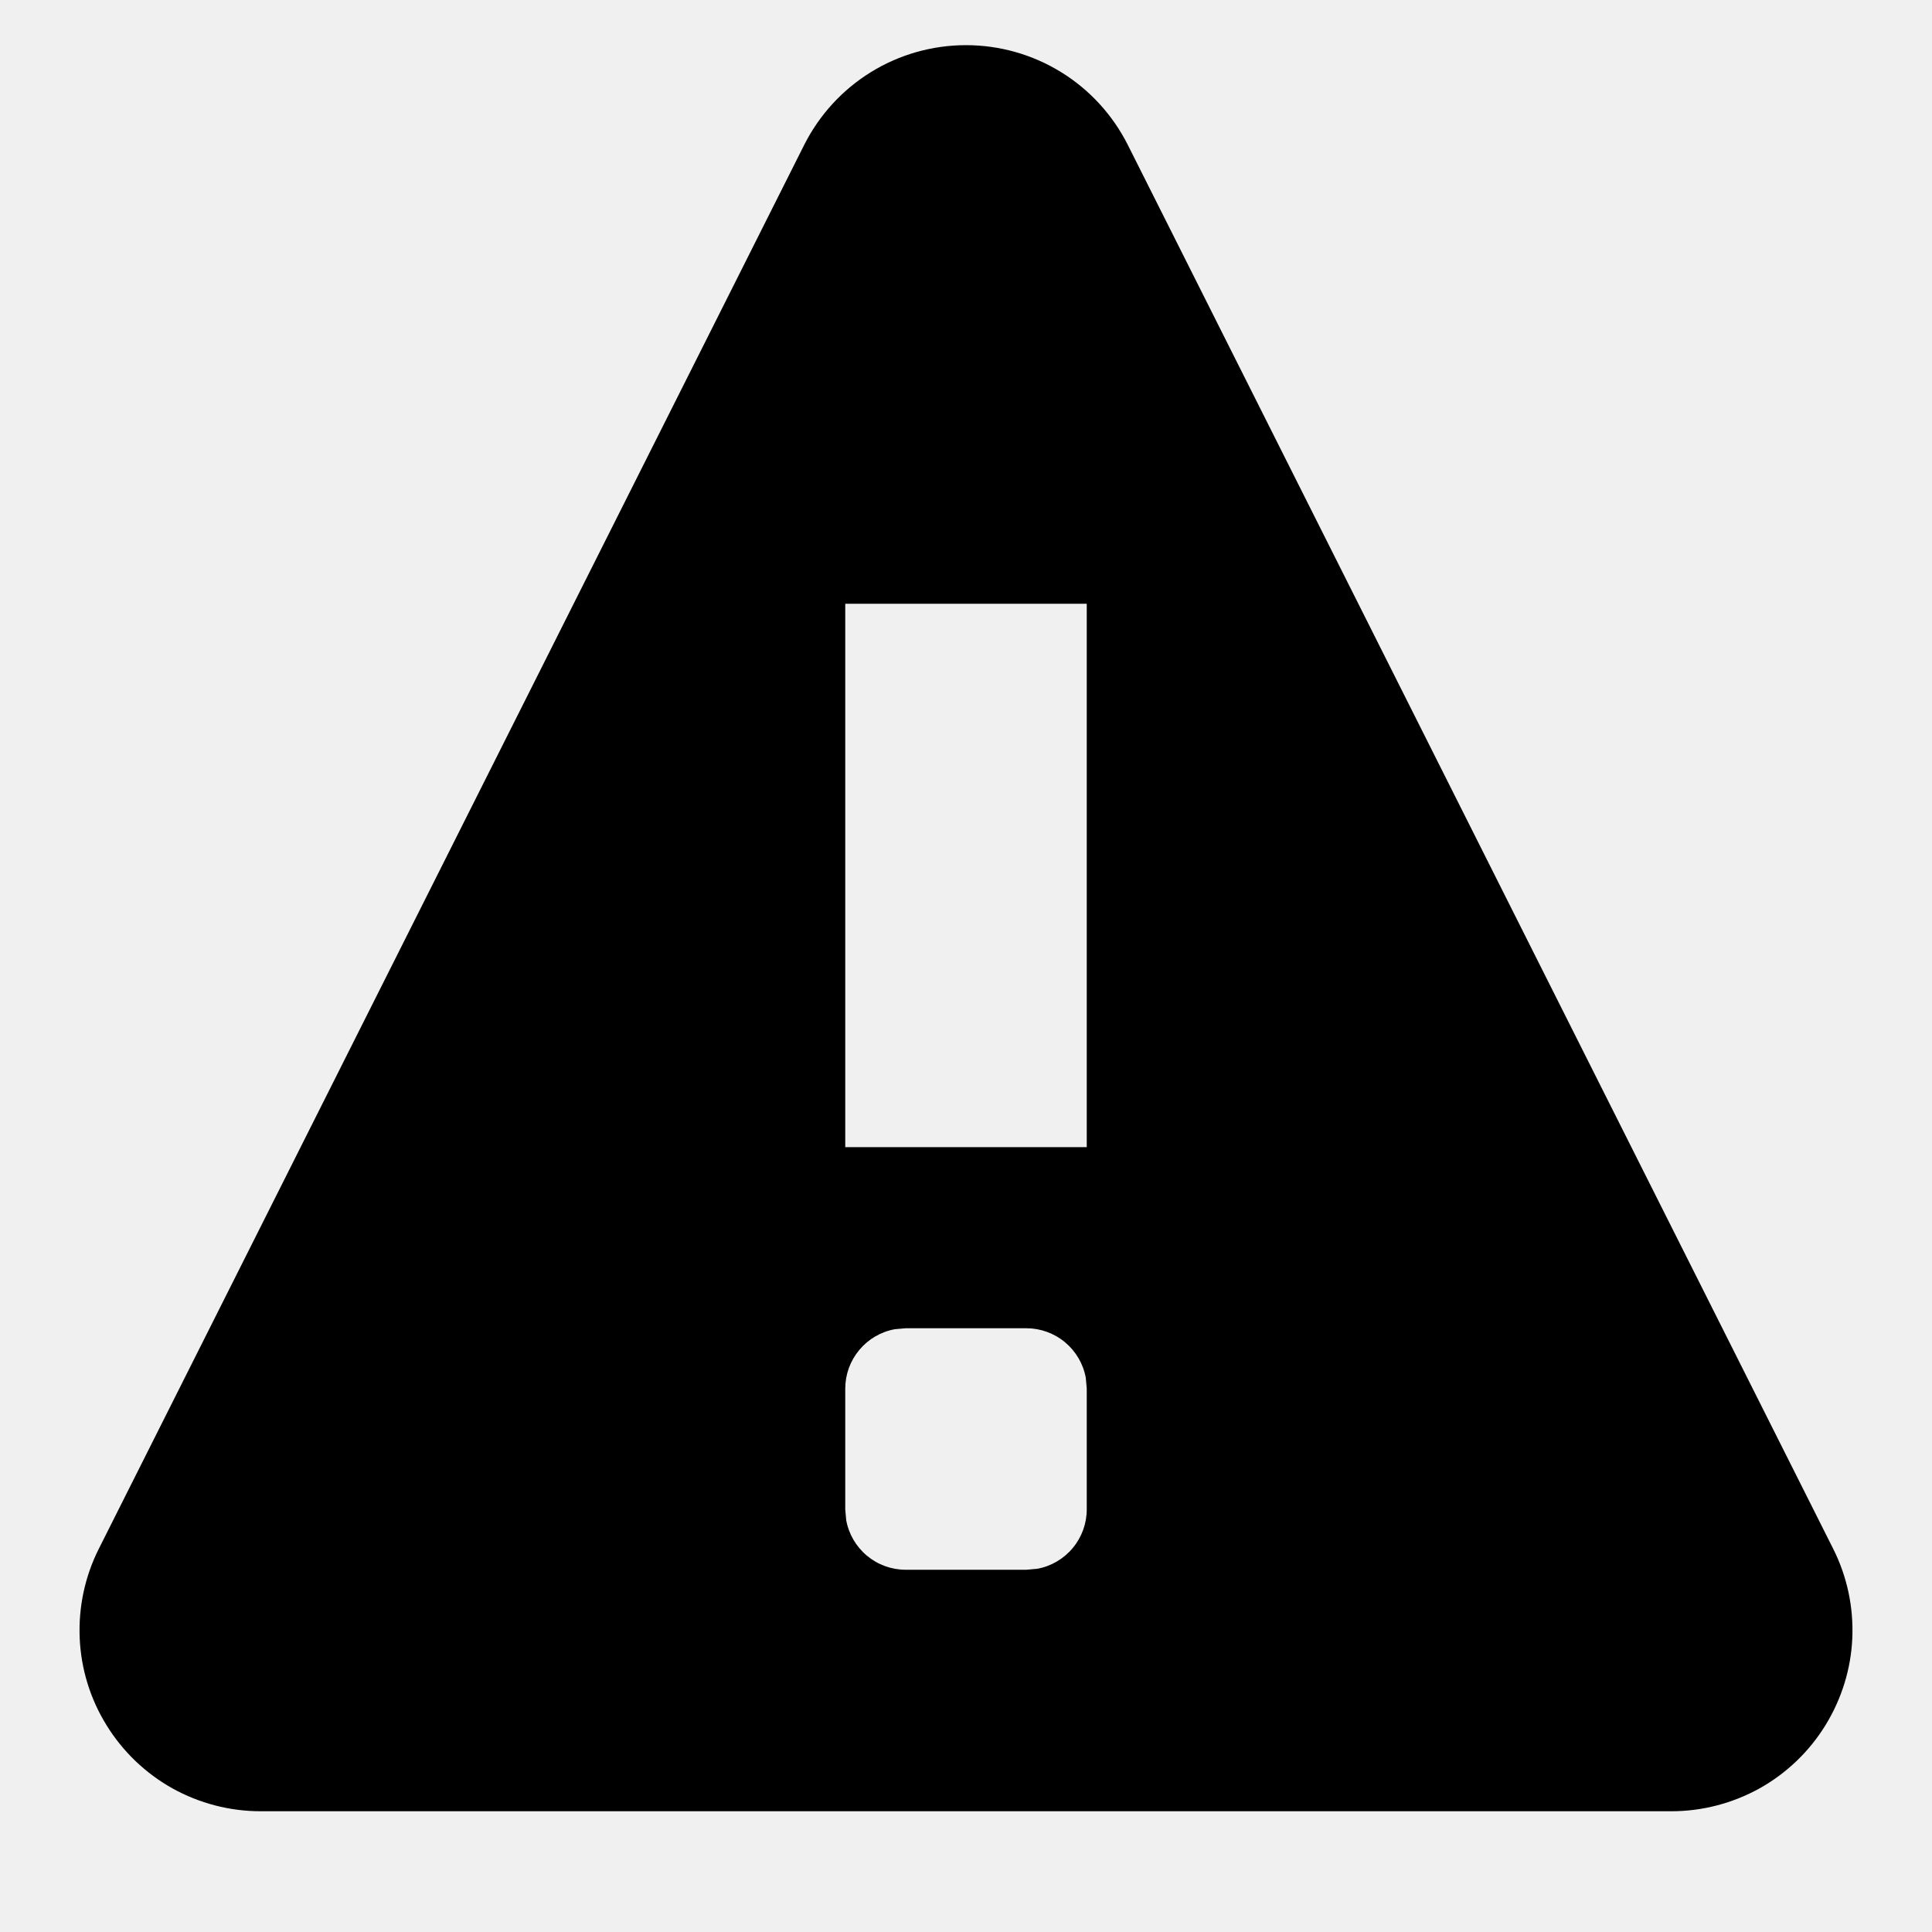
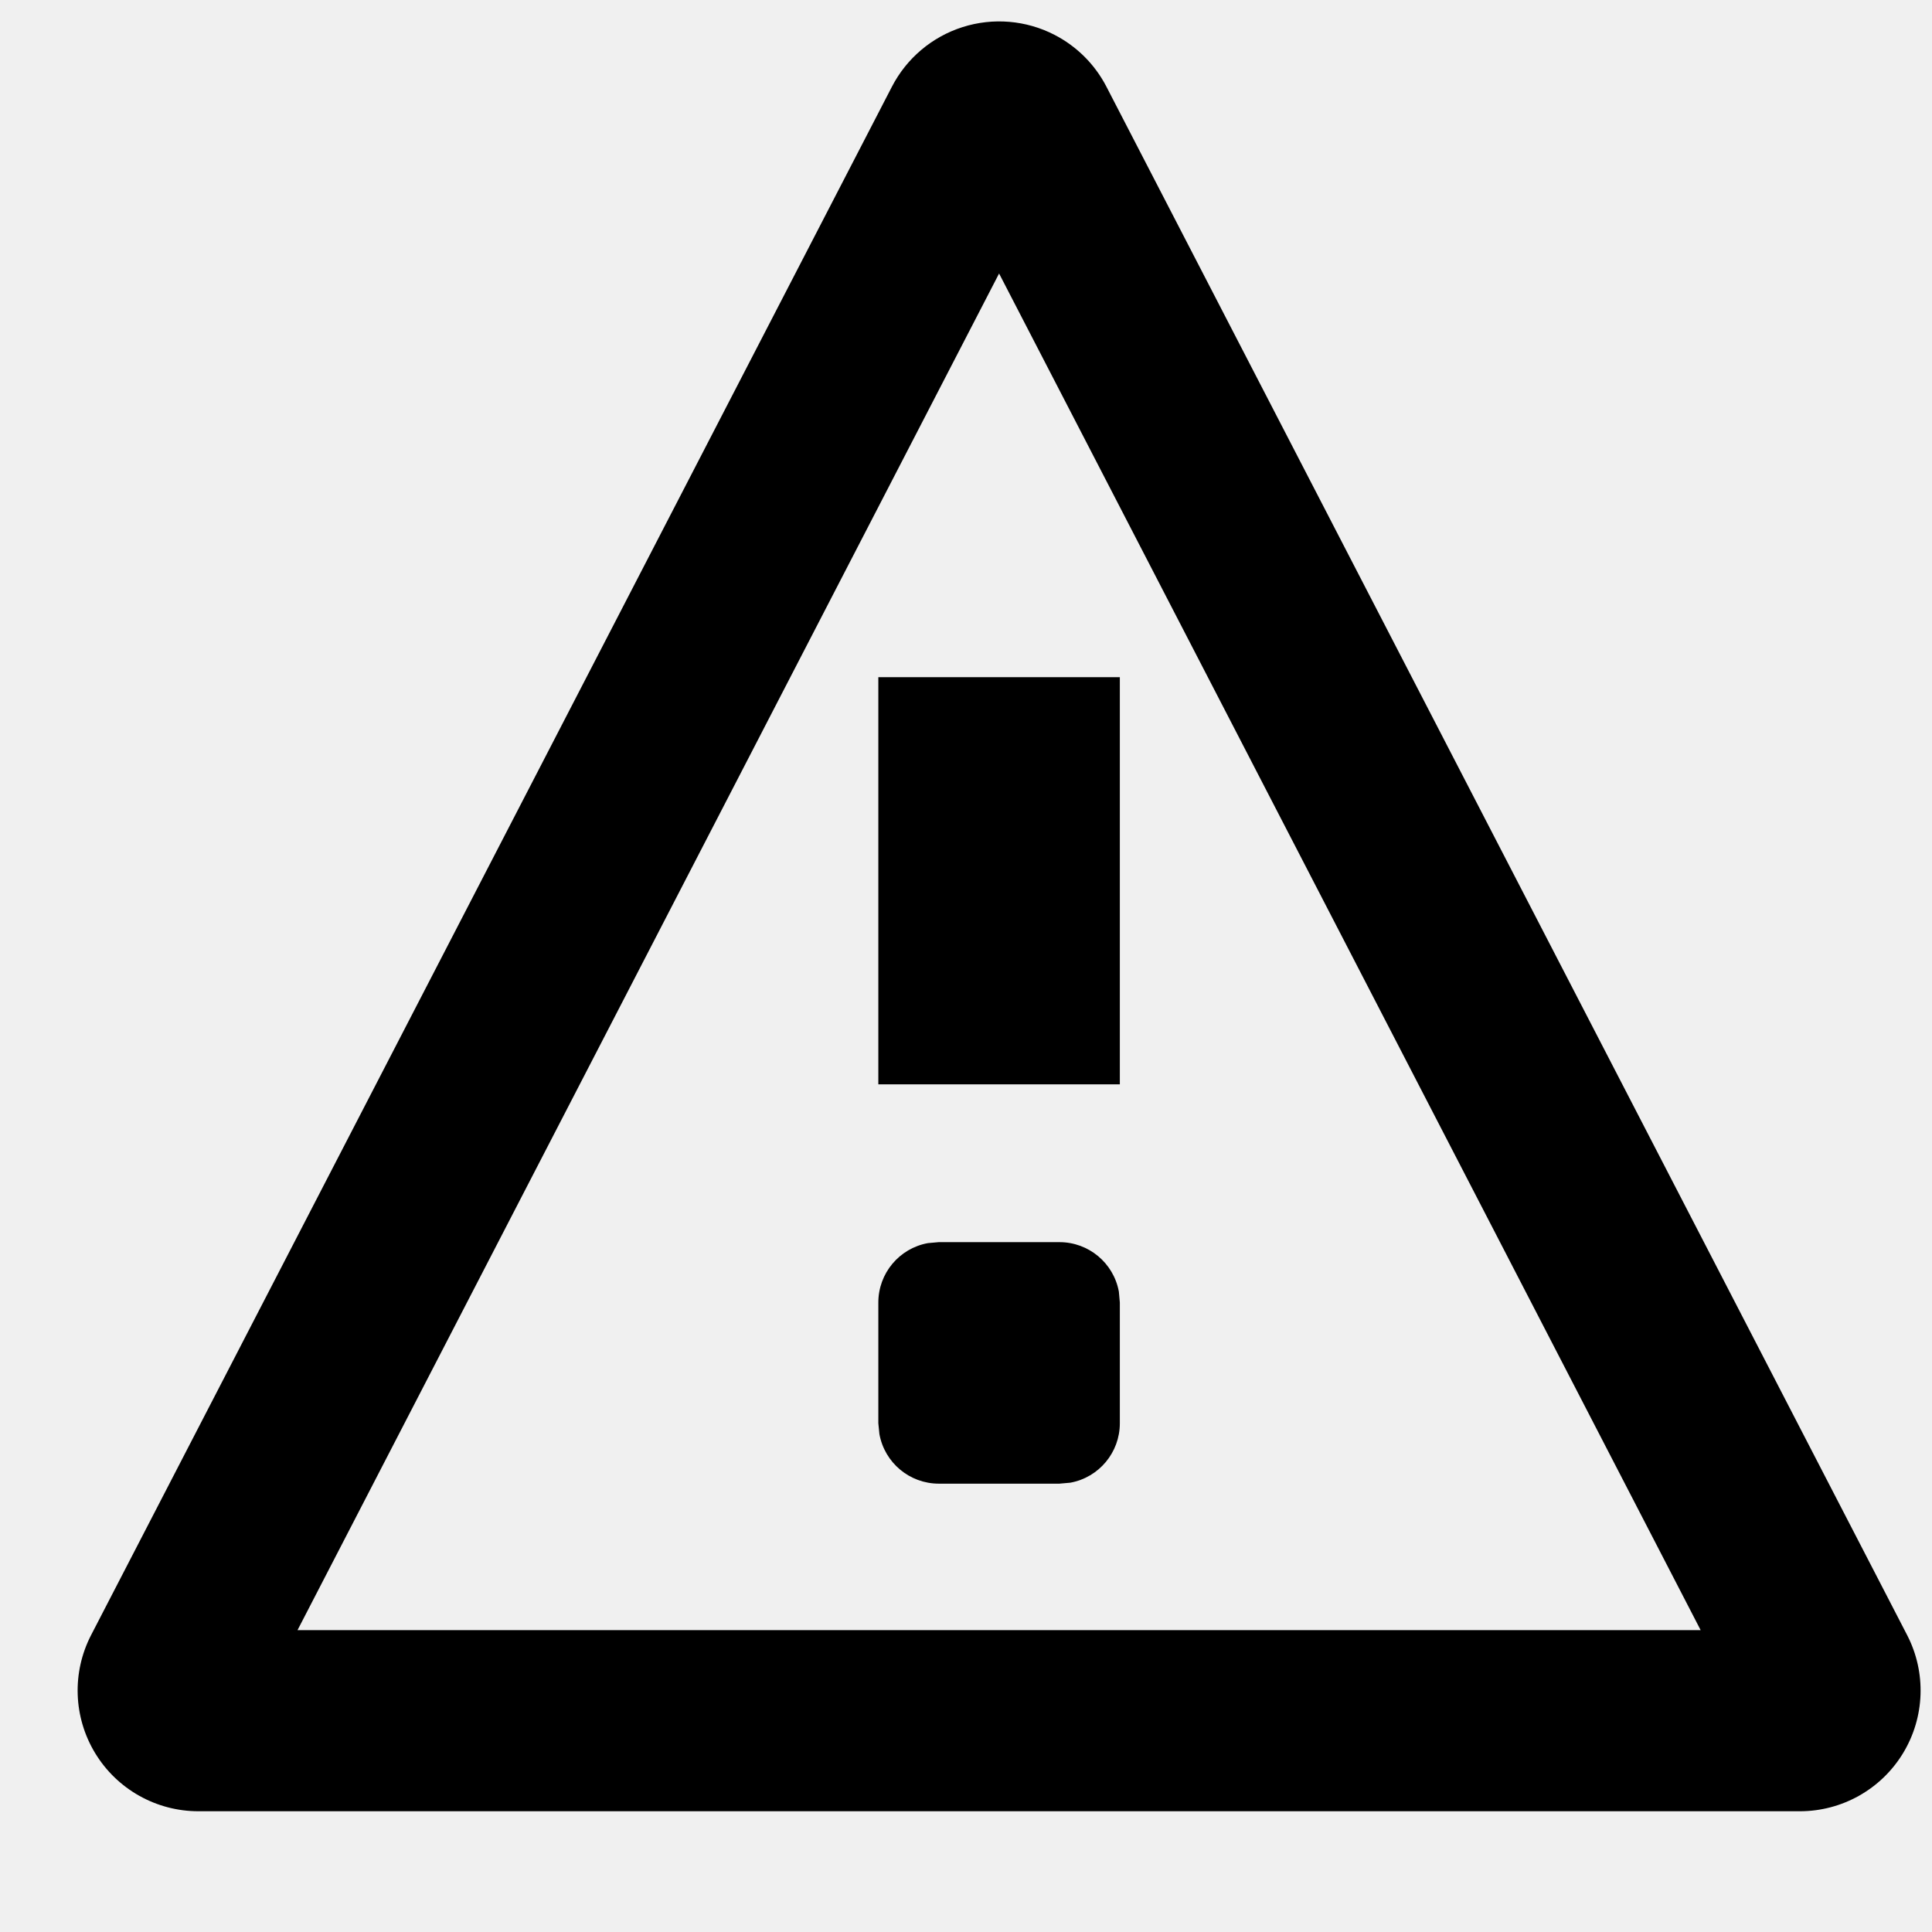
<svg xmlns="http://www.w3.org/2000/svg" width="16" height="16" viewBox="0 0 16 16">
  <g id="warning">
-     <mask id="warning-mask">
-       <rect width="16" height="16" fill="white" />
-       <path fill-rule="evenodd" clip-rule="evenodd" d="M8.5 11C8.617 11 8.73 11.041 8.82 11.116C8.91 11.191 8.971 11.295 8.992 11.41L9 11.5V12.5C9 12.617 8.959 12.73 8.884 12.82C8.809 12.91 8.705 12.971 8.59 12.992L8.5 13H7.5C7.383 13 7.27 12.959 7.18 12.884C7.09 12.809 7.029 12.705 7.008 12.59L7 12.5V11.5C7 11.383 7.041 11.27 7.116 11.18C7.191 11.09 7.295 11.029 7.41 11.008L7.5 11H8.5ZM9 5V9.5H7V5H9Z" fill="black" />
-     </mask>
-     <path fill-rule="evenodd" clip-rule="evenodd" d="M9.34 1.2L15.182 12.827C15.297 13.056 15.351 13.31 15.34 13.566C15.329 13.821 15.252 14.069 15.118 14.287C14.984 14.505 14.796 14.685 14.573 14.81C14.349 14.934 14.098 15 13.842 15H2.158C1.902 15 1.65 14.934 1.427 14.81C1.204 14.685 1.016 14.505 0.882 14.287C0.747 14.069 0.671 13.821 0.66 13.566C0.649 13.31 0.703 13.056 0.818 12.827L6.66 1.2C6.785 0.952 6.976 0.743 7.213 0.597C7.449 0.451 7.722 0.374 8 0.374C8.278 0.374 8.55 0.451 8.787 0.597C9.024 0.743 9.215 0.952 9.34 1.2Z" fill="currentColor" mask="url(#warning-mask)" />
+     <path d="M8.734.289a1 1 0 01.429.429l6.631 12.823A1 1 0 0114.906 15H1.643a1 1 0 01-.888-1.46L7.386.719a1 1 0 011.348-.43zm-.46 1.976L2.464 13.5h11.62L8.274 2.265zm.5 8.022a.5.5 0 01.492.41l.008.09v1a.5.5 0 01-.41.492l-.09.008h-1a.5.5 0 01-.491-.41l-.009-.09v-1a.5.5 0 01.41-.492l.09-.008h1zm.5-4.68V8.98h-2V5.608h2z" fill="currentColor" fill-rule="nonzero" />
  </g>
</svg>
